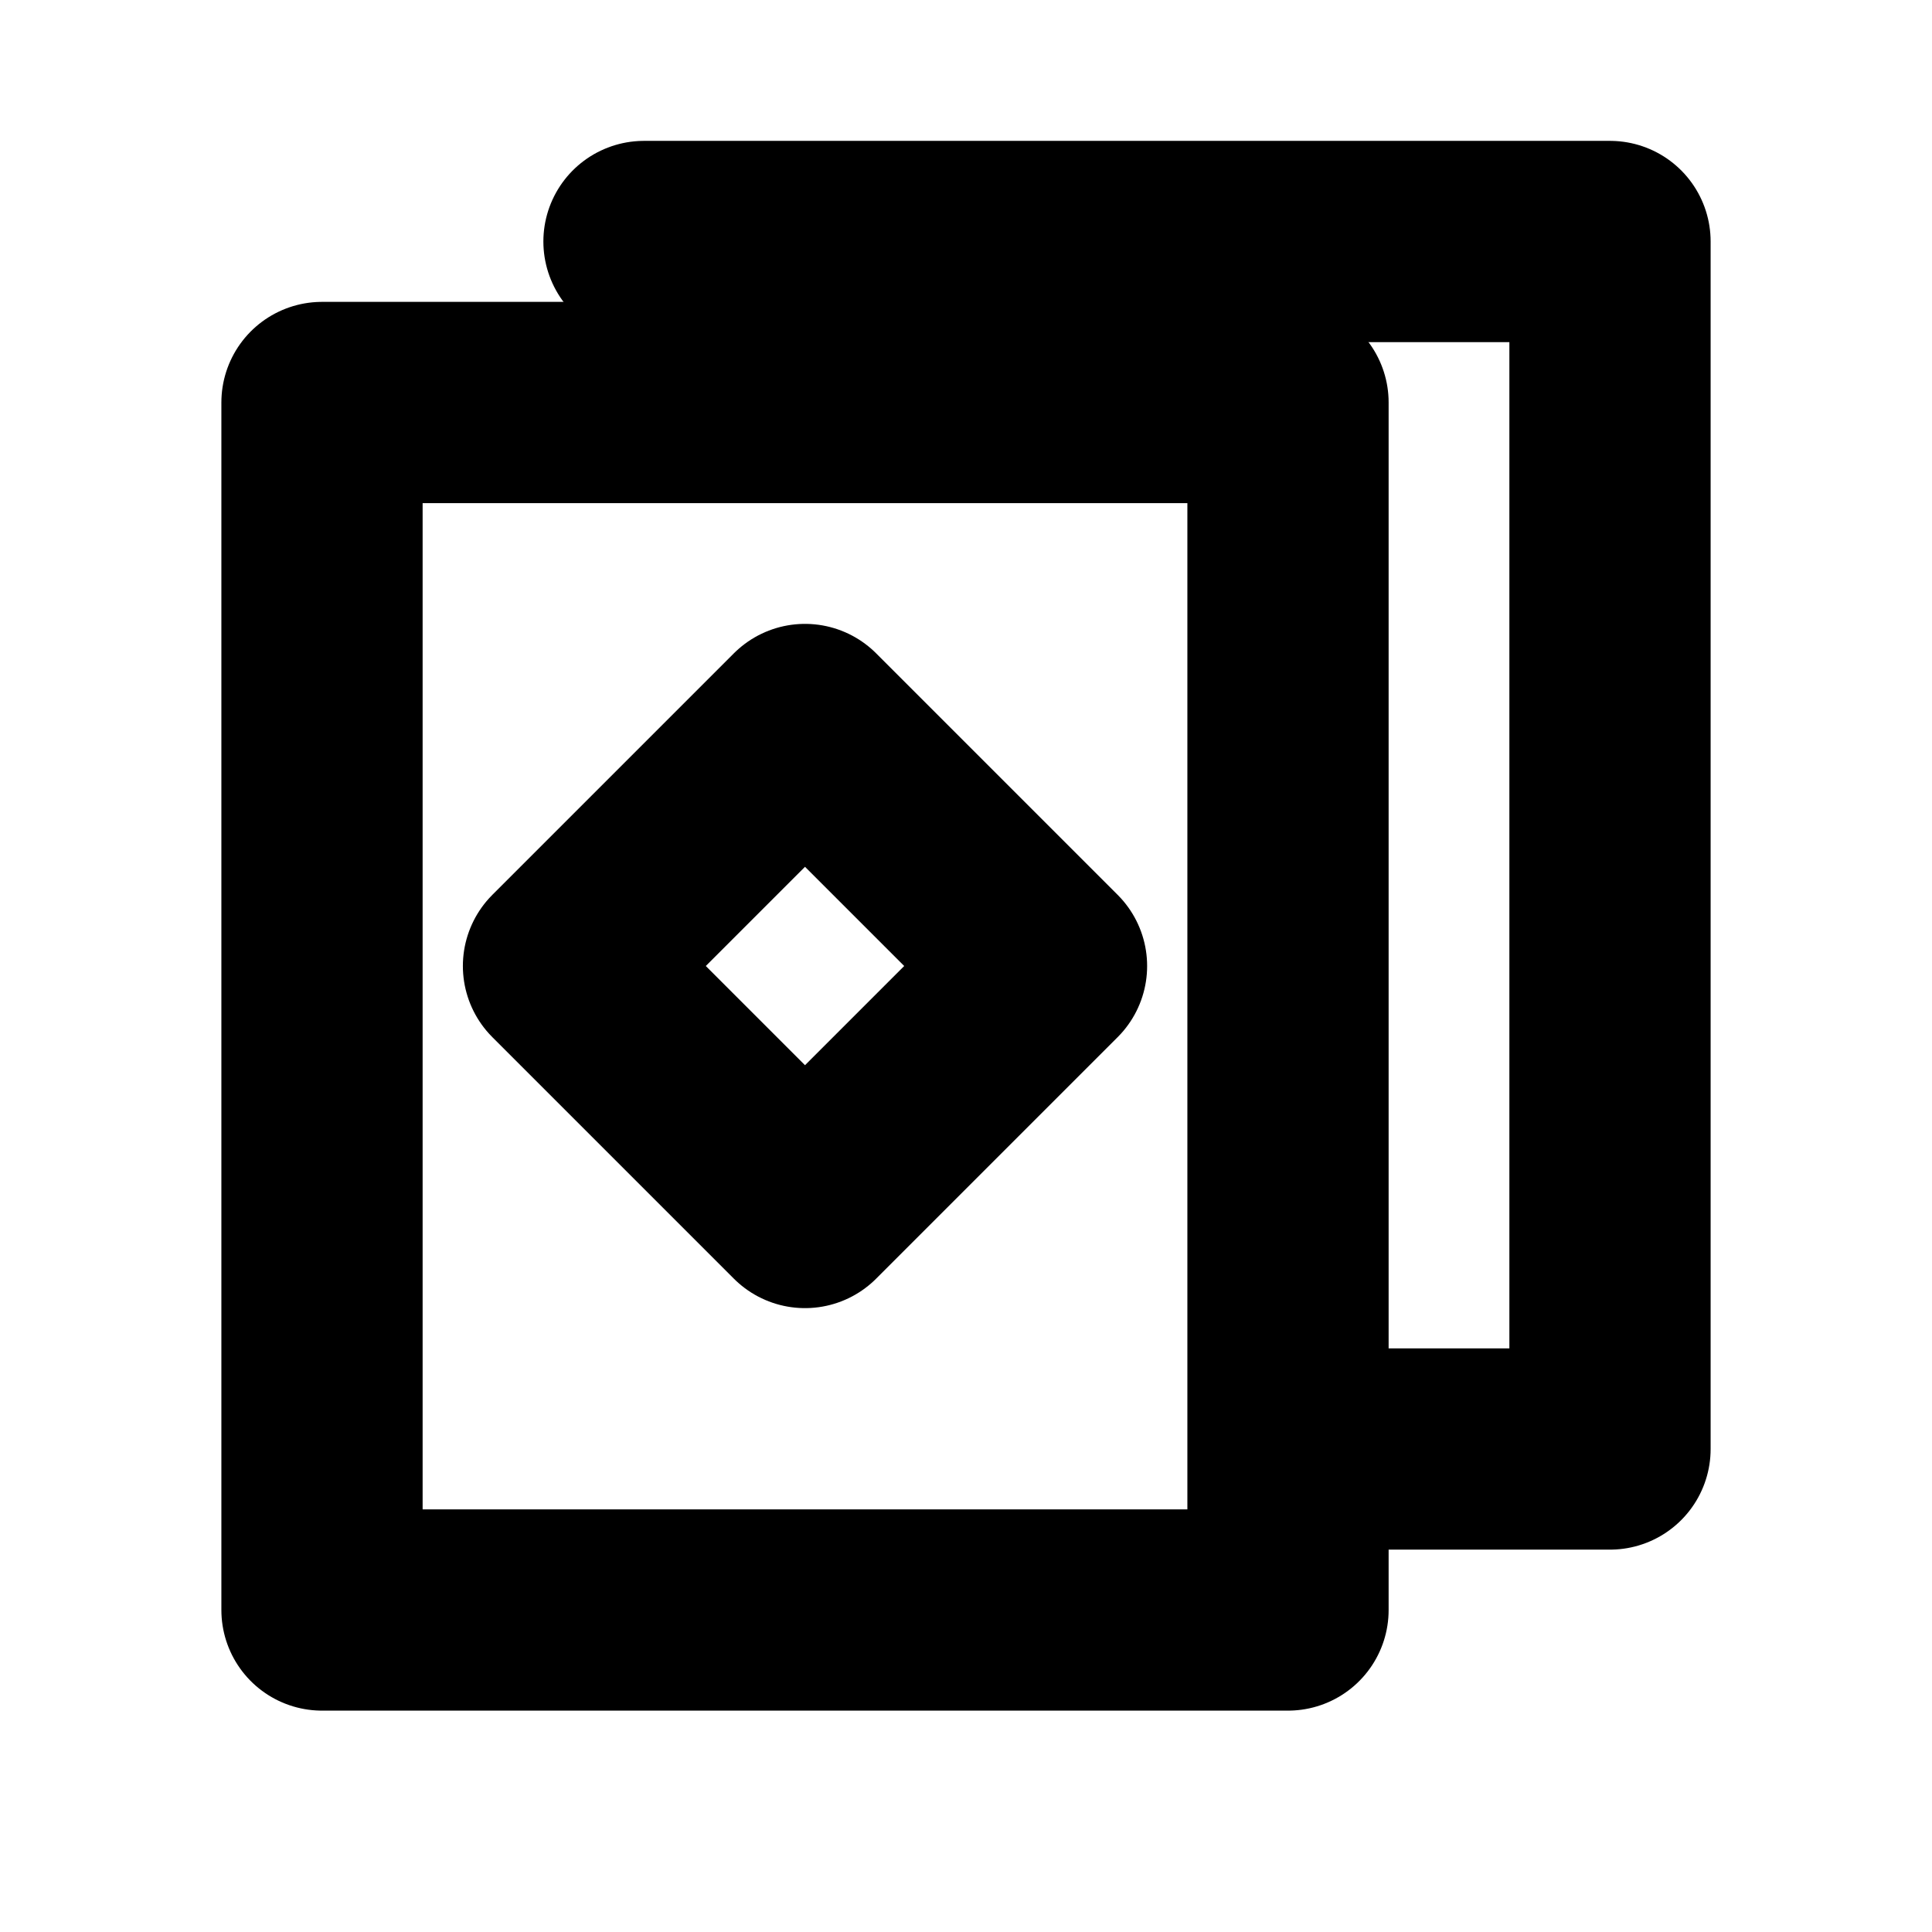
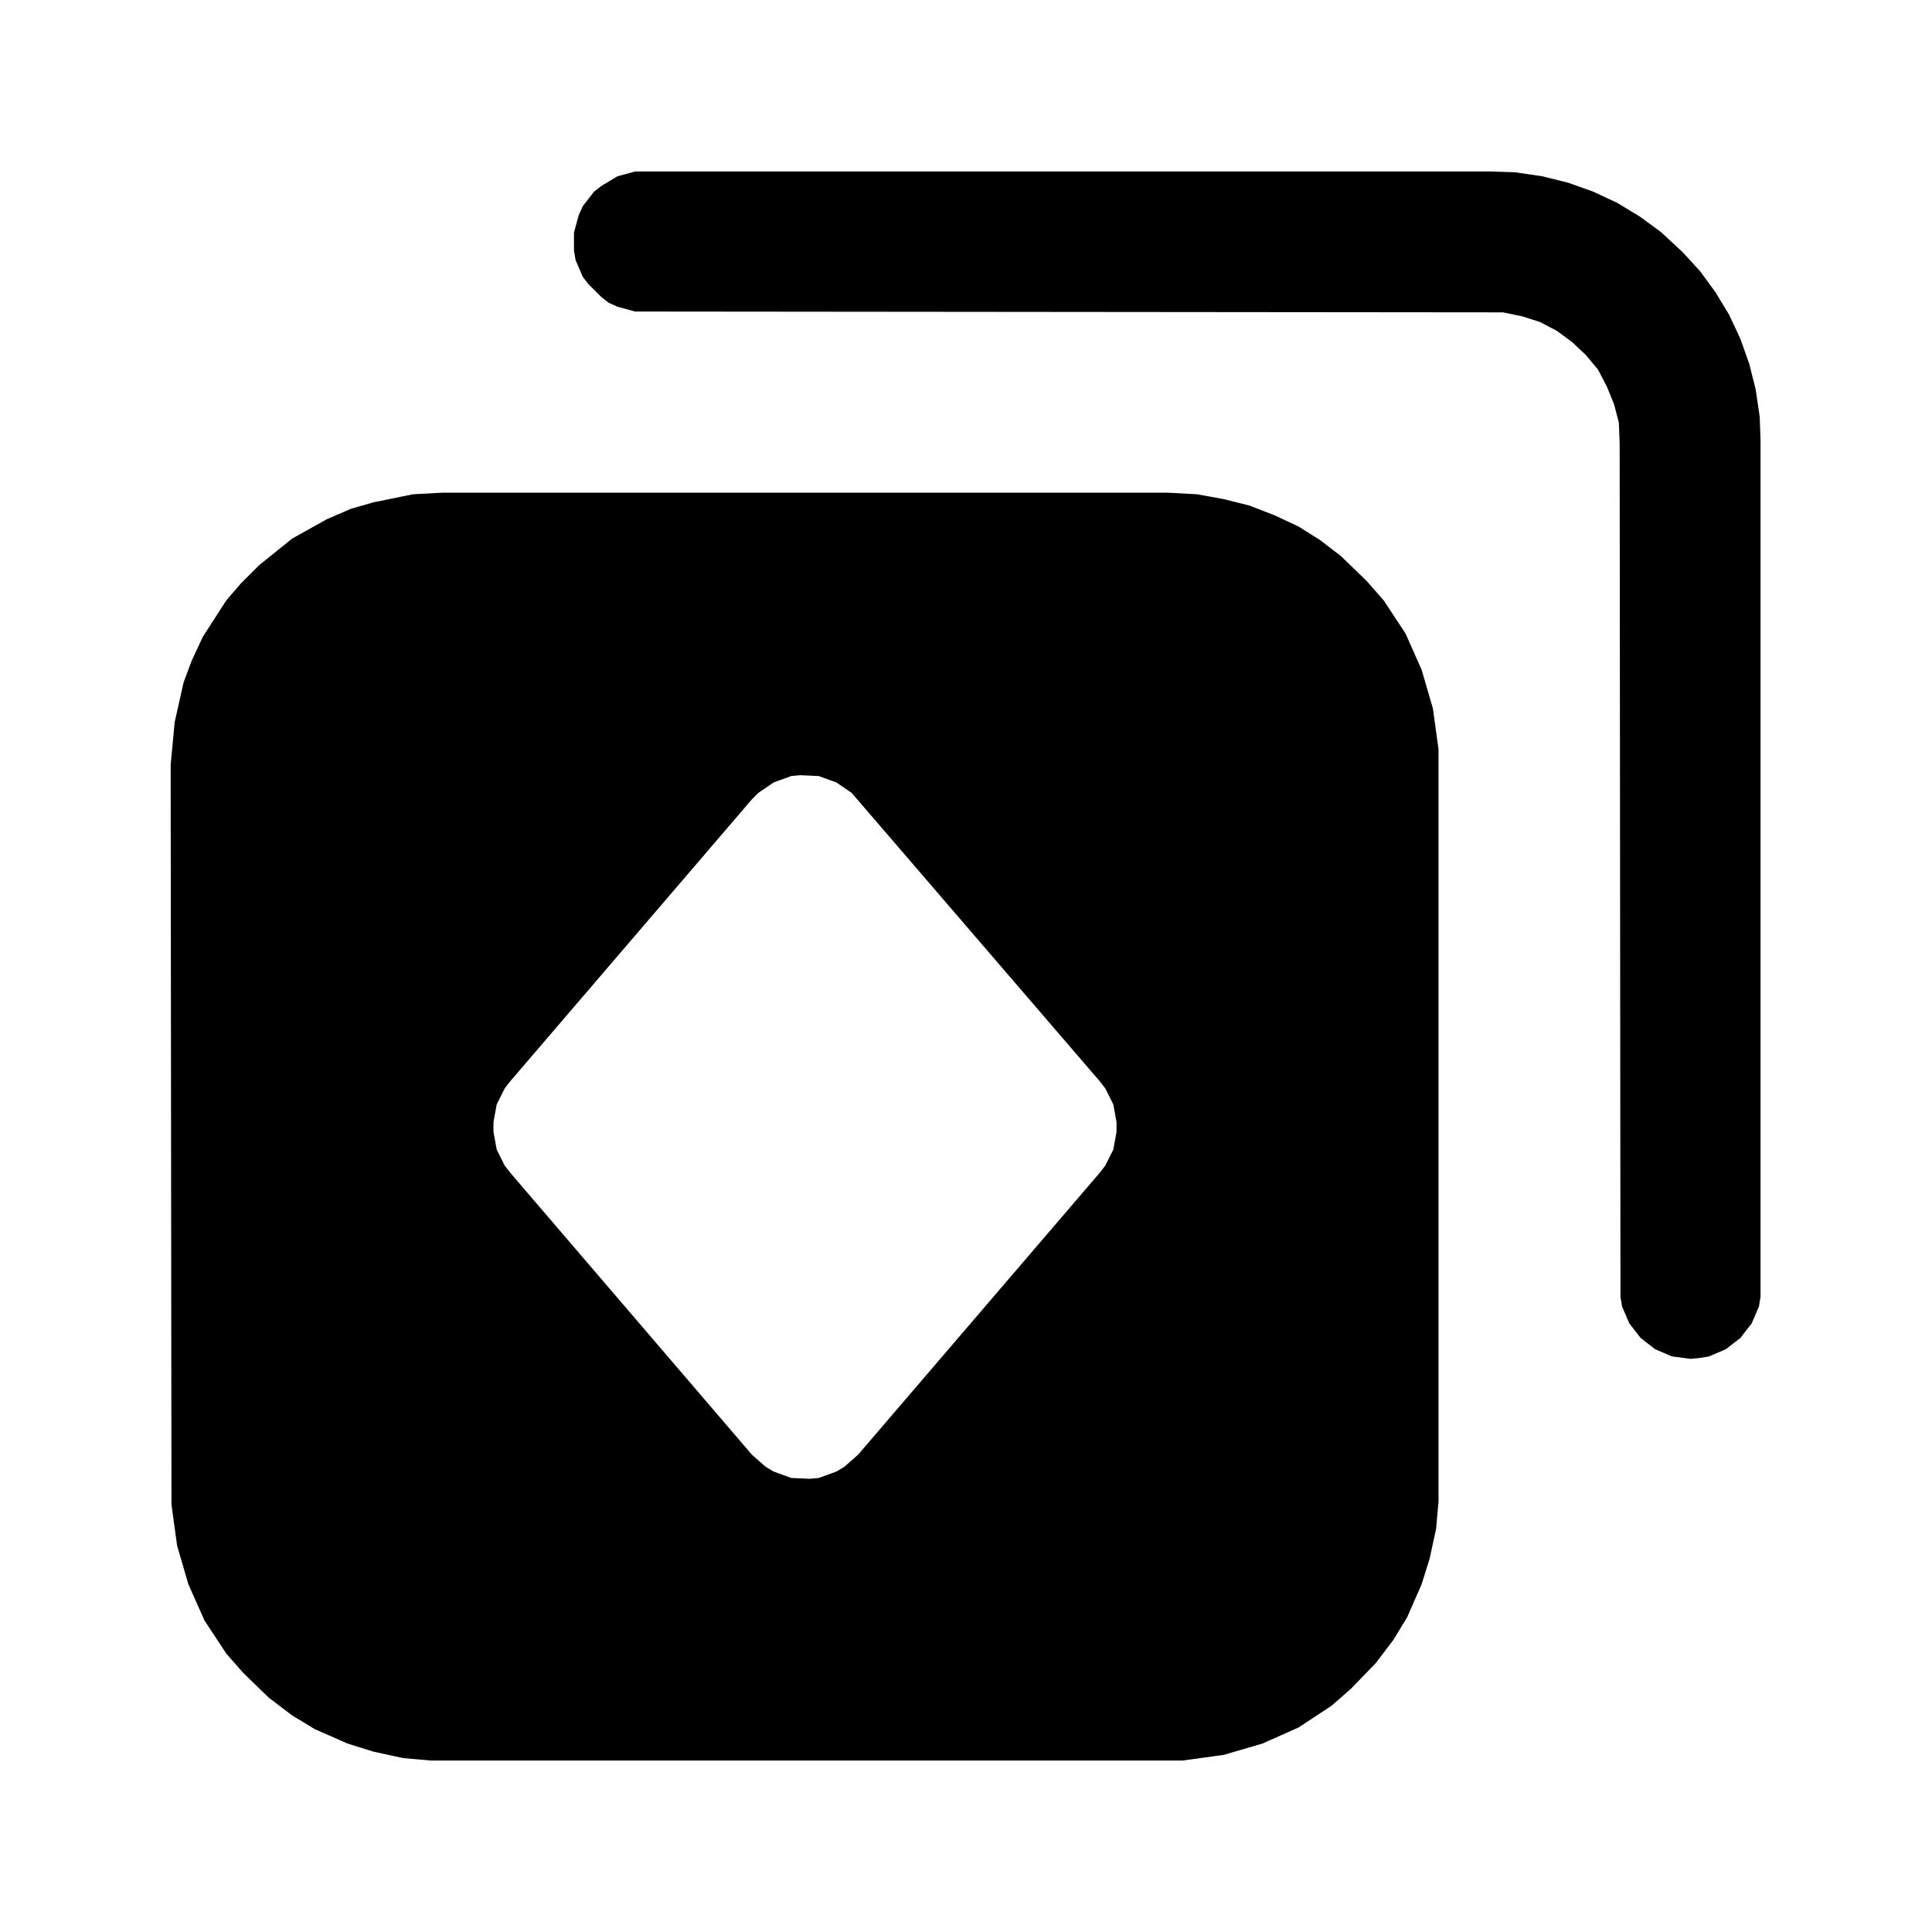
- <svg xmlns="http://www.w3.org/2000/svg" viewBox="0 0 24 24" fill="currentColor" stroke="currentColor" stroke-width="2.5" stroke-linecap="round" stroke-linejoin="round">
-   <g fill="none">
-     <path d="M4 5h12v15H4Z" />
-     <path d="M8 3h12v15h-3" />
-     <path d="M10 9l3 3-3 3-3-3Z" />
-   </g>
+ <svg xmlns="http://www.w3.org/2000/svg" viewBox="0 0 24 24" fill="currentColor">
+   <path d="M18.91 3.93L19.13 4.00L19.34 4.11L19.53 4.25L19.70 4.41L19.85 4.59L19.96 4.80L20.05 5.02L20.11 5.25L20.12 5.51L20.13 16.11L20.15 16.23L20.24 16.44L20.38 16.62L20.47 16.69L20.56 16.76L20.77 16.85L21.00 16.88L21.11 16.87L21.23 16.85L21.44 16.76L21.62 16.62L21.76 16.44L21.85 16.23L21.87 16.11L21.87 5.48L21.86 5.18L21.81 4.84L21.73 4.52L21.62 4.21L21.48 3.91L21.31 3.63L21.12 3.37L20.90 3.13L20.63 2.88L20.37 2.69L20.09 2.52L19.79 2.38L19.48 2.27L19.16 2.19L18.82 2.14L18.52 2.13L7.89 2.13L7.67 2.19L7.47 2.31L7.38 2.38L7.24 2.56L7.19 2.67L7.13 2.89L7.13 3.11L7.15 3.23L7.24 3.44L7.31 3.53L7.47 3.69L7.56 3.76L7.67 3.81L7.89 3.87L18.49 3.88L18.67 3.88ZM5.13 6.14L4.64 6.24L4.36 6.32L4.06 6.45L3.63 6.69L3.22 7.02L2.99 7.25L2.81 7.46L2.52 7.91L2.38 8.21L2.28 8.48L2.17 8.97L2.12 9.50L2.13 18.69L2.20 19.20L2.34 19.68L2.54 20.13L2.81 20.54L3.02 20.78L3.34 21.09L3.63 21.31L3.91 21.48L4.32 21.66L4.64 21.76L5.01 21.84L5.35 21.87L14.69 21.87L15.20 21.80L15.68 21.66L16.13 21.46L16.54 21.19L16.78 20.98L17.09 20.66L17.31 20.37L17.48 20.09L17.66 19.68L17.76 19.36L17.84 18.99L17.87 18.65L17.87 9.31L17.80 8.80L17.66 8.32L17.46 7.87L17.19 7.46L16.98 7.22L16.66 6.91L16.40 6.71L16.13 6.54L15.83 6.40L15.52 6.28L15.20 6.20L14.87 6.14L14.50 6.12L5.50 6.12ZM9.61 9.72L9.83 9.64L9.94 9.63L10.17 9.64L10.39 9.72L10.58 9.85L13.66 13.43L13.73 13.52L13.83 13.72L13.87 13.94L13.87 14.06L13.83 14.28L13.73 14.48L13.66 14.57L10.66 18.07L10.49 18.22L10.39 18.28L10.17 18.36L10.06 18.37L9.83 18.36L9.61 18.28L9.51 18.22L9.34 18.07L6.34 14.57L6.27 14.48L6.17 14.28L6.13 14.06L6.13 13.94L6.17 13.72L6.27 13.52L6.34 13.43L9.34 9.93L9.42 9.85Z" fill-rule="evenodd" />
</svg>
